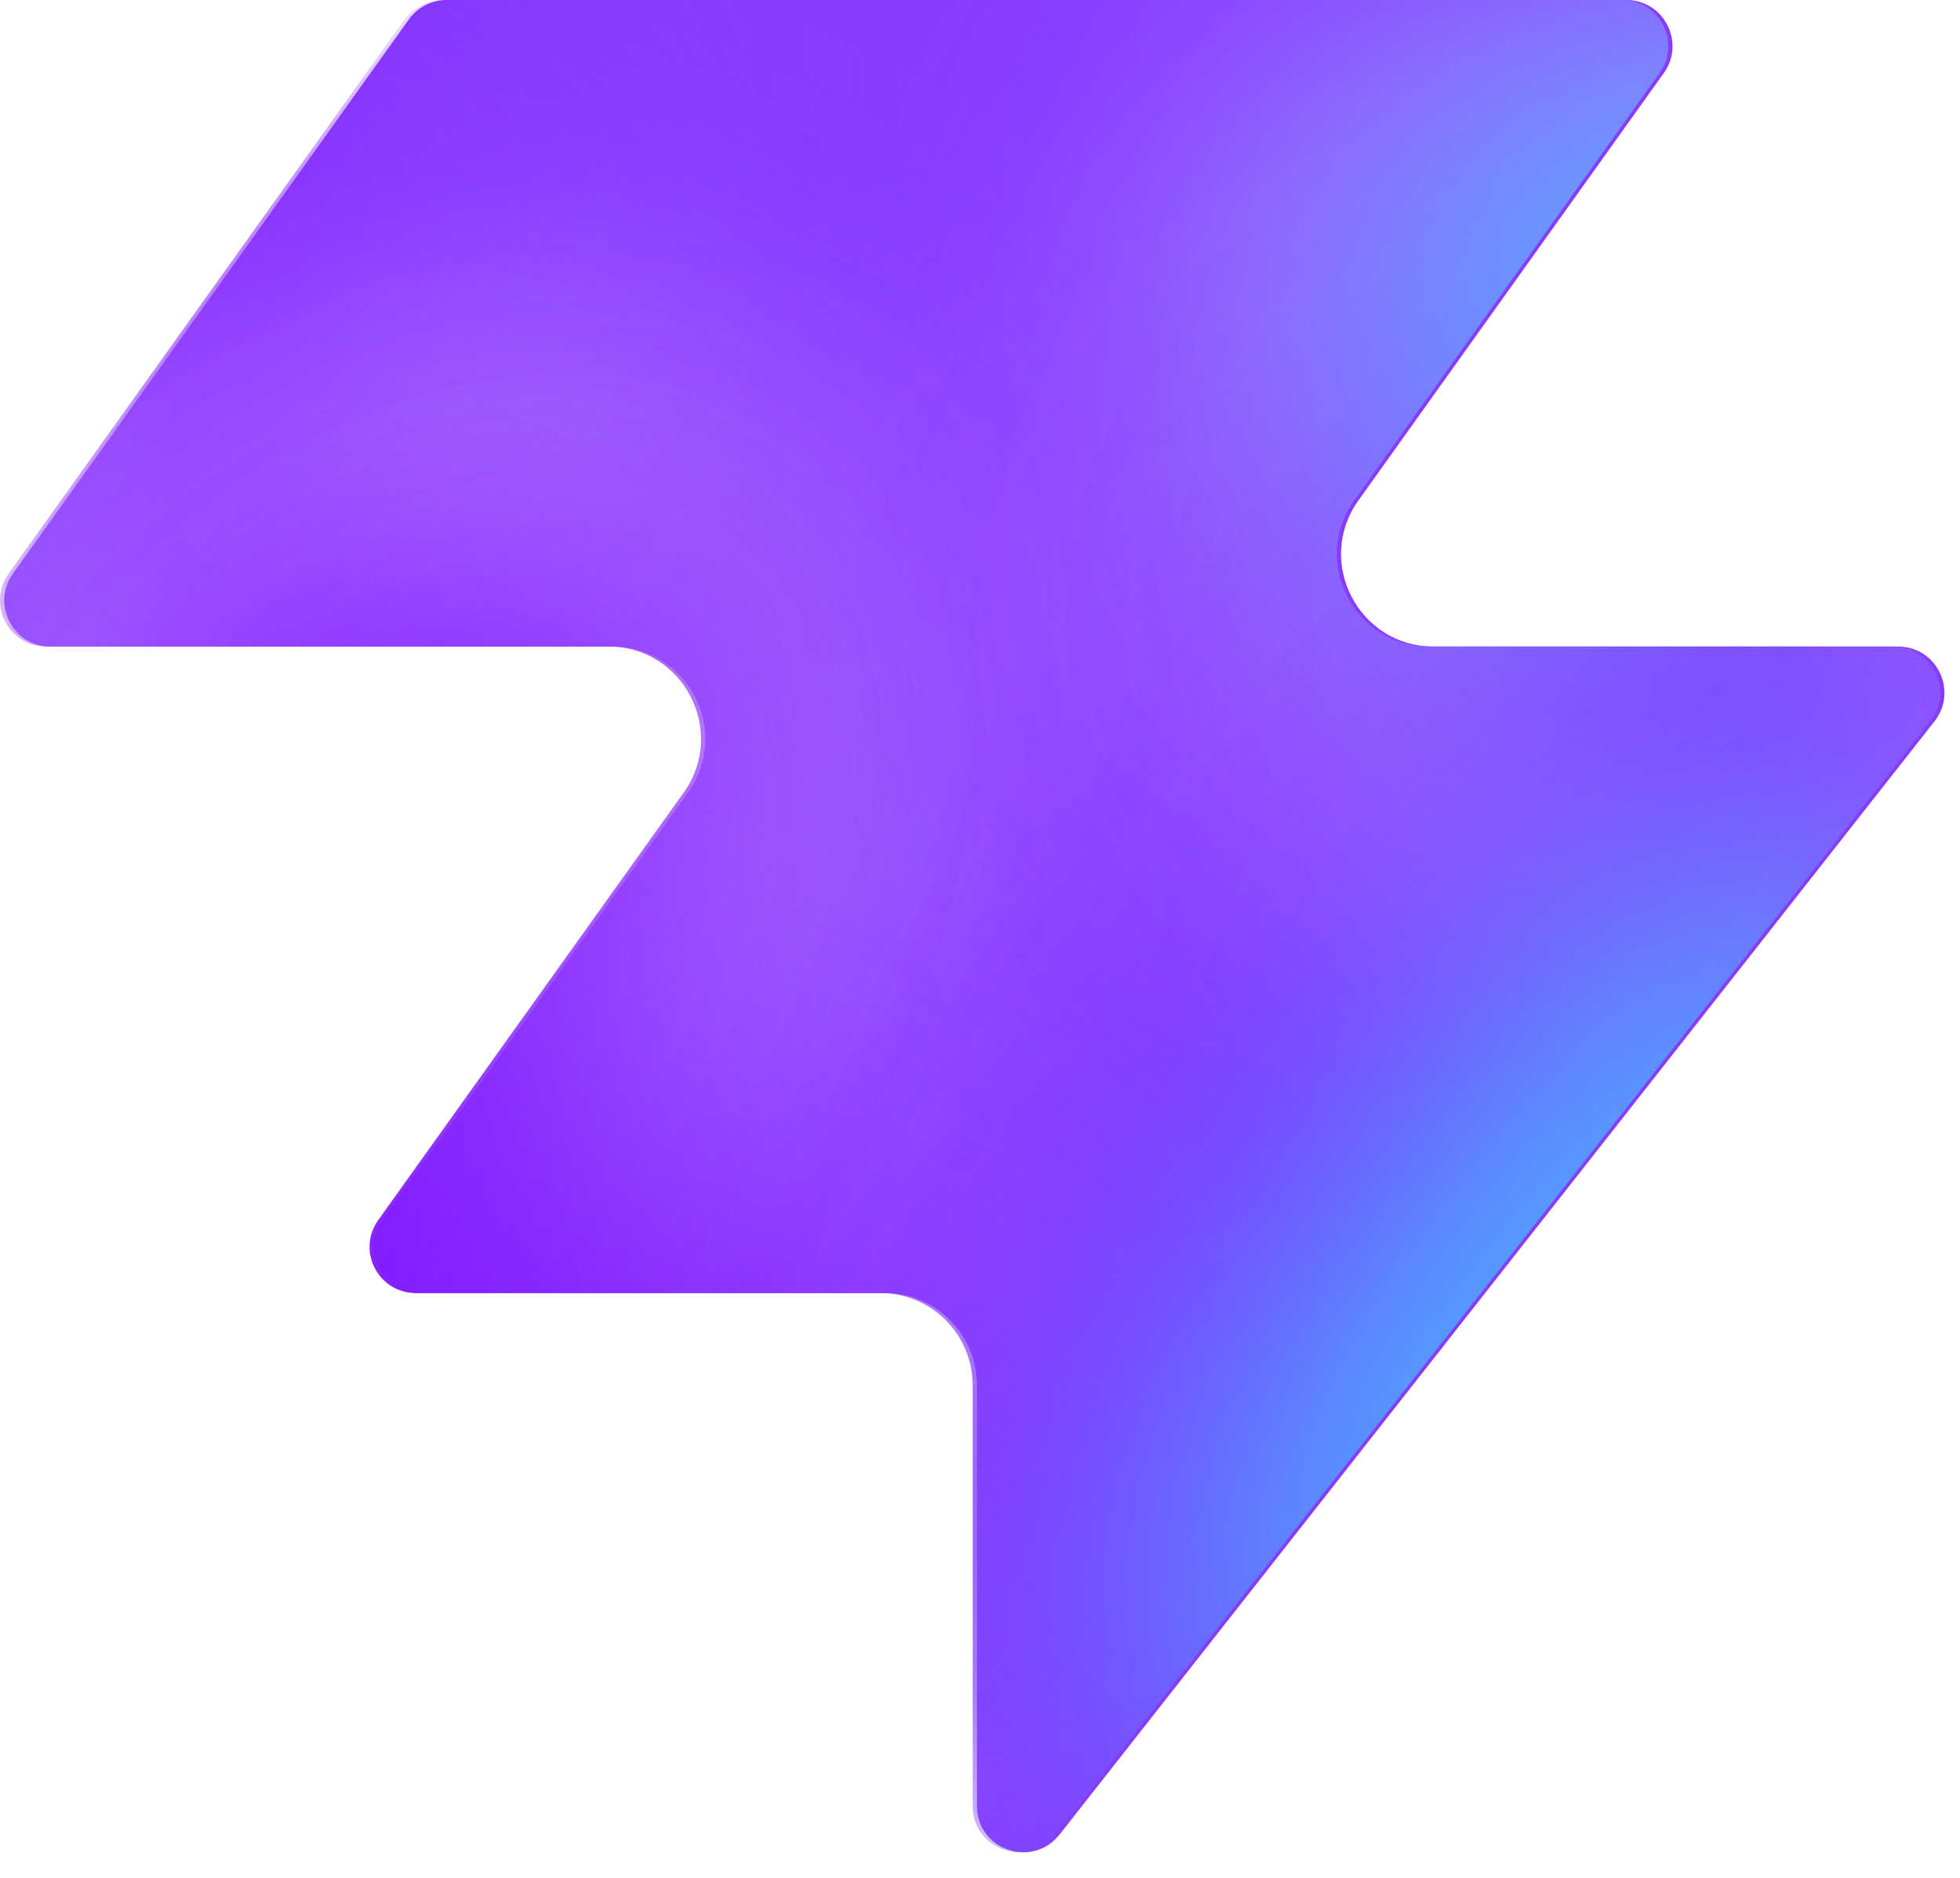
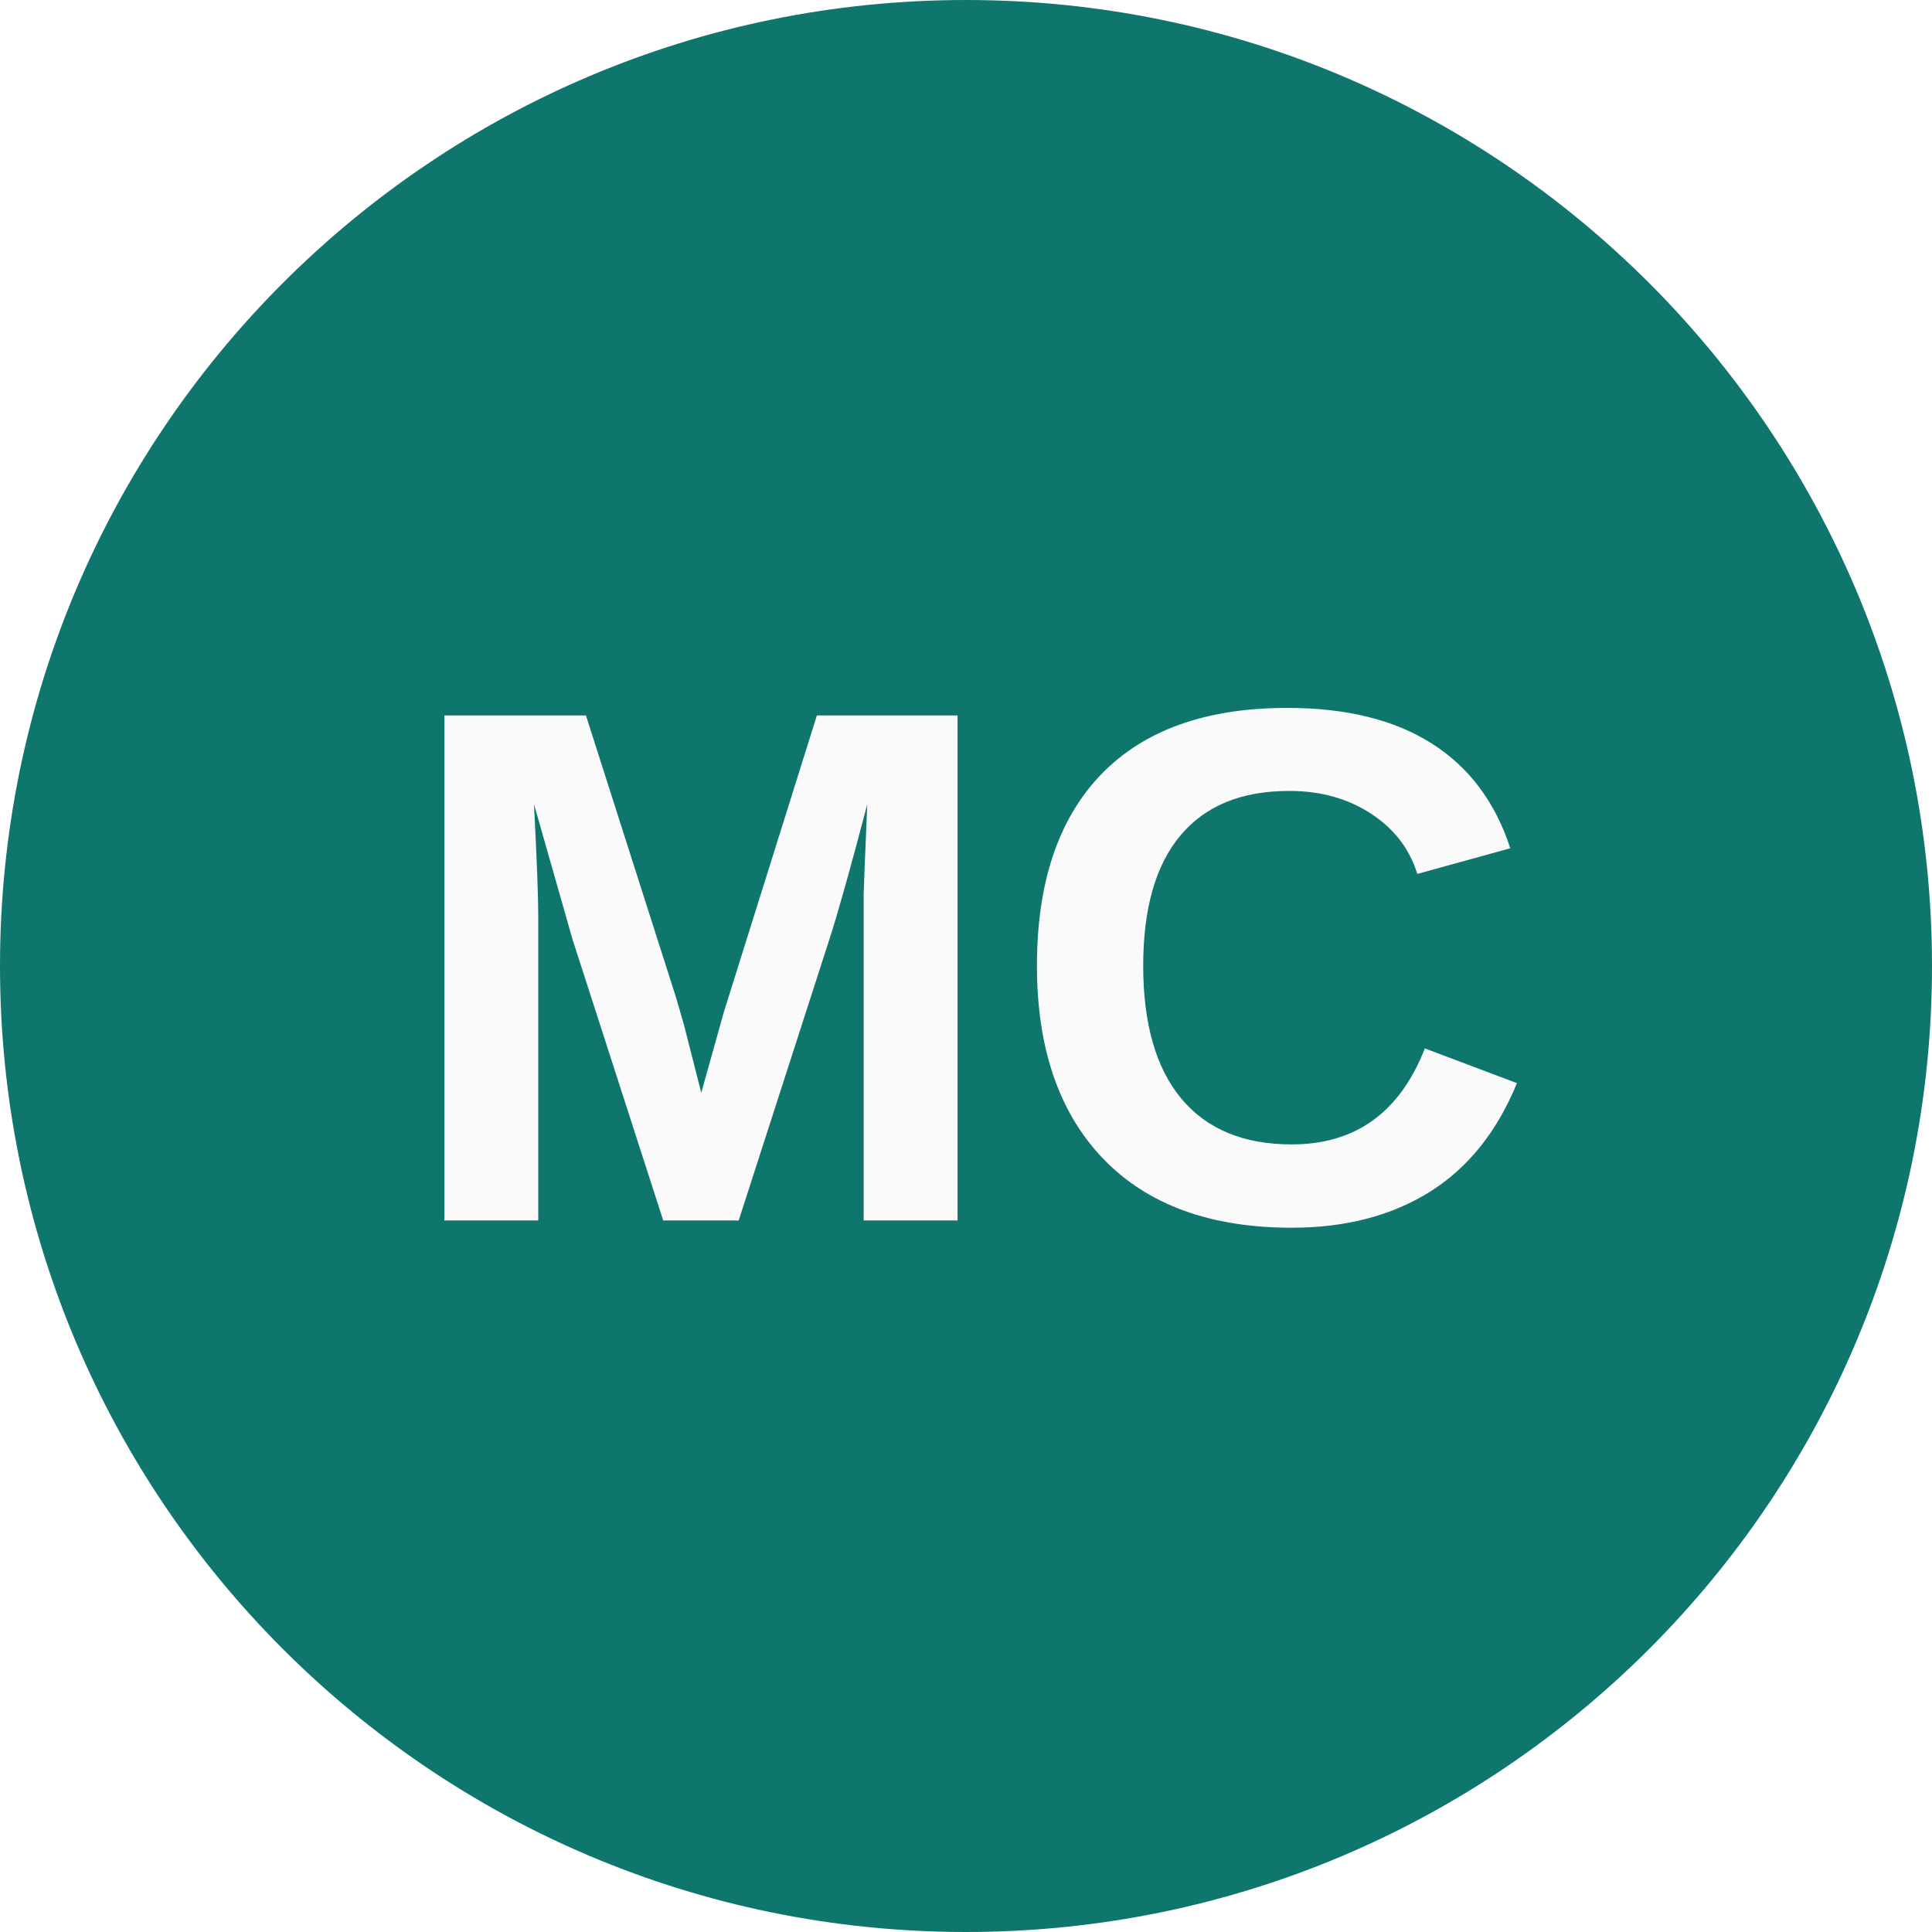
- <svg xmlns="http://www.w3.org/2000/svg" width="48" height="46" fill="none" viewBox="0 0 48 46">
-   <path fill="#863bff" d="M25.946 44.938c-.664.845-2.021.375-2.021-.698V33.937a2.26 2.26 0 0 0-2.262-2.262H10.287c-.92 0-1.456-1.04-.92-1.788l7.48-10.471c1.07-1.497 0-3.578-1.842-3.578H1.237c-.92 0-1.456-1.04-.92-1.788L10.013.474c.214-.297.556-.474.92-.474h28.894c.92 0 1.456 1.04.92 1.788l-7.48 10.471c-1.07 1.498 0 3.579 1.842 3.579h11.377c.943 0 1.473 1.088.89 1.83L25.947 44.94z" style="fill:#863bff;fill:color(display-p3 .525 .23 1);fill-opacity:1" />
-   <mask id="a" width="48" height="46" x="0" y="0" maskUnits="userSpaceOnUse" style="mask-type:alpha">
-     <path fill="#000" d="M25.842 44.938c-.664.844-2.021.375-2.021-.698V33.937a2.26 2.26 0 0 0-2.262-2.262H10.183c-.92 0-1.456-1.04-.92-1.788l7.48-10.471c1.07-1.498 0-3.579-1.842-3.579H1.133c-.92 0-1.456-1.04-.92-1.787L9.91.473c.214-.297.556-.474.92-.474h28.894c.92 0 1.456 1.04.92 1.788l-7.48 10.471c-1.07 1.498 0 3.578 1.842 3.578h11.377c.943 0 1.473 1.088.89 1.832L25.843 44.94z" style="fill:#000;fill-opacity:1" />
-   </mask>
-   <g mask="url(#a)">
-     <g filter="url(#b)">
-       <ellipse cx="5.508" cy="14.704" fill="#ede6ff" rx="5.508" ry="14.704" style="fill:#ede6ff;fill:color(display-p3 .927 .903 1);fill-opacity:1" transform="matrix(.00324 1 1 -.00324 -4.47 31.516)" />
-     </g>
-     <g filter="url(#c)">
-       <ellipse cx="10.399" cy="29.851" fill="#ede6ff" rx="10.399" ry="29.851" style="fill:#ede6ff;fill:color(display-p3 .927 .903 1);fill-opacity:1" transform="matrix(.00324 1 1 -.00324 -39.328 7.883)" />
-     </g>
-     <g filter="url(#d)">
-       <ellipse cx="5.508" cy="30.487" fill="#7e14ff" rx="5.508" ry="30.487" style="fill:#7e14ff;fill:color(display-p3 .492 .077 1);fill-opacity:1" transform="rotate(89.814 -25.913 -14.639)scale(1 -1)" />
-     </g>
-     <g filter="url(#e)">
-       <ellipse cx="5.508" cy="30.599" fill="#7e14ff" rx="5.508" ry="30.599" style="fill:#7e14ff;fill:color(display-p3 .492 .077 1);fill-opacity:1" transform="rotate(89.814 -32.644 -3.334)scale(1 -1)" />
-     </g>
-     <g filter="url(#f)">
-       <ellipse cx="5.508" cy="30.599" fill="#7e14ff" rx="5.508" ry="30.599" style="fill:#7e14ff;fill:color(display-p3 .492 .077 1);fill-opacity:1" transform="matrix(.00324 1 1 -.00324 -34.34 30.47)" />
-     </g>
-     <g filter="url(#g)">
-       <ellipse cx="14.072" cy="22.078" fill="#ede6ff" rx="14.072" ry="22.078" style="fill:#ede6ff;fill:color(display-p3 .927 .903 1);fill-opacity:1" transform="rotate(93.35 24.506 48.493)scale(-1 1)" />
-     </g>
-     <g filter="url(#h)">
-       <ellipse cx="3.47" cy="21.501" fill="#7e14ff" rx="3.47" ry="21.501" style="fill:#7e14ff;fill:color(display-p3 .492 .077 1);fill-opacity:1" transform="rotate(89.009 28.708 47.59)scale(-1 1)" />
-     </g>
-     <g filter="url(#i)">
-       <ellipse cx="3.47" cy="21.501" fill="#7e14ff" rx="3.47" ry="21.501" style="fill:#7e14ff;fill:color(display-p3 .492 .077 1);fill-opacity:1" transform="rotate(89.009 28.708 47.59)scale(-1 1)" />
-     </g>
-     <g filter="url(#j)">
-       <ellipse cx=".387" cy="8.972" fill="#7e14ff" rx="4.407" ry="29.108" style="fill:#7e14ff;fill:color(display-p3 .492 .077 1);fill-opacity:1" transform="rotate(39.51 .387 8.972)" />
-     </g>
-     <g filter="url(#k)">
-       <ellipse cx="47.523" cy="-6.092" fill="#7e14ff" rx="4.407" ry="29.108" style="fill:#7e14ff;fill:color(display-p3 .492 .077 1);fill-opacity:1" transform="rotate(37.892 47.523 -6.092)" />
-     </g>
-     <g filter="url(#l)">
-       <ellipse cx="41.412" cy="6.333" fill="#47bfff" rx="5.971" ry="9.665" style="fill:#47bfff;fill:color(display-p3 .28 .748 1);fill-opacity:1" transform="rotate(37.892 41.412 6.333)" />
-     </g>
-     <g filter="url(#m)">
-       <ellipse cx="-1.879" cy="38.332" fill="#7e14ff" rx="4.407" ry="29.108" style="fill:#7e14ff;fill:color(display-p3 .492 .077 1);fill-opacity:1" transform="rotate(37.892 -1.88 38.332)" />
-     </g>
-     <g filter="url(#n)">
-       <ellipse cx="-1.879" cy="38.332" fill="#7e14ff" rx="4.407" ry="29.108" style="fill:#7e14ff;fill:color(display-p3 .492 .077 1);fill-opacity:1" transform="rotate(37.892 -1.88 38.332)" />
-     </g>
-     <g filter="url(#o)">
-       <ellipse cx="35.651" cy="29.907" fill="#7e14ff" rx="4.407" ry="29.108" style="fill:#7e14ff;fill:color(display-p3 .492 .077 1);fill-opacity:1" transform="rotate(37.892 35.651 29.907)" />
-     </g>
-     <g filter="url(#p)">
-       <ellipse cx="38.418" cy="32.4" fill="#47bfff" rx="5.971" ry="15.297" style="fill:#47bfff;fill:color(display-p3 .28 .748 1);fill-opacity:1" transform="rotate(37.892 38.418 32.4)" />
-     </g>
-   </g>
-   <defs>
-     <filter id="b" width="60.045" height="41.654" x="-19.77" y="16.149" color-interpolation-filters="sRGB" filterUnits="userSpaceOnUse">
-       <feFlood flood-opacity="0" result="BackgroundImageFix" />
-       <feBlend in="SourceGraphic" in2="BackgroundImageFix" result="shape" />
-       <feGaussianBlur result="effect1_foregroundBlur_2002_17158" stdDeviation="7.659" />
-     </filter>
-     <filter id="c" width="90.34" height="51.437" x="-54.613" y="-7.533" color-interpolation-filters="sRGB" filterUnits="userSpaceOnUse">
-       <feFlood flood-opacity="0" result="BackgroundImageFix" />
-       <feBlend in="SourceGraphic" in2="BackgroundImageFix" result="shape" />
-       <feGaussianBlur result="effect1_foregroundBlur_2002_17158" stdDeviation="7.659" />
-     </filter>
-     <filter id="d" width="79.355" height="29.4" x="-49.64" y="2.03" color-interpolation-filters="sRGB" filterUnits="userSpaceOnUse">
-       <feFlood flood-opacity="0" result="BackgroundImageFix" />
-       <feBlend in="SourceGraphic" in2="BackgroundImageFix" result="shape" />
-       <feGaussianBlur result="effect1_foregroundBlur_2002_17158" stdDeviation="4.596" />
-     </filter>
-     <filter id="e" width="79.579" height="29.4" x="-45.045" y="20.029" color-interpolation-filters="sRGB" filterUnits="userSpaceOnUse">
-       <feFlood flood-opacity="0" result="BackgroundImageFix" />
-       <feBlend in="SourceGraphic" in2="BackgroundImageFix" result="shape" />
-       <feGaussianBlur result="effect1_foregroundBlur_2002_17158" stdDeviation="4.596" />
-     </filter>
-     <filter id="f" width="79.579" height="29.4" x="-43.513" y="21.178" color-interpolation-filters="sRGB" filterUnits="userSpaceOnUse">
-       <feFlood flood-opacity="0" result="BackgroundImageFix" />
-       <feBlend in="SourceGraphic" in2="BackgroundImageFix" result="shape" />
-       <feGaussianBlur result="effect1_foregroundBlur_2002_17158" stdDeviation="4.596" />
-     </filter>
-     <filter id="g" width="74.749" height="58.852" x="15.756" y="-17.901" color-interpolation-filters="sRGB" filterUnits="userSpaceOnUse">
-       <feFlood flood-opacity="0" result="BackgroundImageFix" />
-       <feBlend in="SourceGraphic" in2="BackgroundImageFix" result="shape" />
-       <feGaussianBlur result="effect1_foregroundBlur_2002_17158" stdDeviation="7.659" />
-     </filter>
-     <filter id="h" width="61.377" height="25.362" x="23.548" y="2.284" color-interpolation-filters="sRGB" filterUnits="userSpaceOnUse">
-       <feFlood flood-opacity="0" result="BackgroundImageFix" />
-       <feBlend in="SourceGraphic" in2="BackgroundImageFix" result="shape" />
-       <feGaussianBlur result="effect1_foregroundBlur_2002_17158" stdDeviation="4.596" />
-     </filter>
-     <filter id="i" width="61.377" height="25.362" x="23.548" y="2.284" color-interpolation-filters="sRGB" filterUnits="userSpaceOnUse">
-       <feFlood flood-opacity="0" result="BackgroundImageFix" />
-       <feBlend in="SourceGraphic" in2="BackgroundImageFix" result="shape" />
-       <feGaussianBlur result="effect1_foregroundBlur_2002_17158" stdDeviation="4.596" />
-     </filter>
-     <filter id="j" width="56.045" height="63.649" x="-27.636" y="-22.853" color-interpolation-filters="sRGB" filterUnits="userSpaceOnUse">
-       <feFlood flood-opacity="0" result="BackgroundImageFix" />
-       <feBlend in="SourceGraphic" in2="BackgroundImageFix" result="shape" />
-       <feGaussianBlur result="effect1_foregroundBlur_2002_17158" stdDeviation="4.596" />
-     </filter>
-     <filter id="k" width="54.814" height="64.646" x="20.116" y="-38.415" color-interpolation-filters="sRGB" filterUnits="userSpaceOnUse">
-       <feFlood flood-opacity="0" result="BackgroundImageFix" />
-       <feBlend in="SourceGraphic" in2="BackgroundImageFix" result="shape" />
-       <feGaussianBlur result="effect1_foregroundBlur_2002_17158" stdDeviation="4.596" />
-     </filter>
-     <filter id="l" width="33.541" height="35.313" x="24.641" y="-11.323" color-interpolation-filters="sRGB" filterUnits="userSpaceOnUse">
-       <feFlood flood-opacity="0" result="BackgroundImageFix" />
-       <feBlend in="SourceGraphic" in2="BackgroundImageFix" result="shape" />
-       <feGaussianBlur result="effect1_foregroundBlur_2002_17158" stdDeviation="4.596" />
-     </filter>
-     <filter id="m" width="54.814" height="64.646" x="-29.286" y="6.009" color-interpolation-filters="sRGB" filterUnits="userSpaceOnUse">
-       <feFlood flood-opacity="0" result="BackgroundImageFix" />
-       <feBlend in="SourceGraphic" in2="BackgroundImageFix" result="shape" />
-       <feGaussianBlur result="effect1_foregroundBlur_2002_17158" stdDeviation="4.596" />
-     </filter>
-     <filter id="n" width="54.814" height="64.646" x="-29.286" y="6.009" color-interpolation-filters="sRGB" filterUnits="userSpaceOnUse">
-       <feFlood flood-opacity="0" result="BackgroundImageFix" />
-       <feBlend in="SourceGraphic" in2="BackgroundImageFix" result="shape" />
-       <feGaussianBlur result="effect1_foregroundBlur_2002_17158" stdDeviation="4.596" />
-     </filter>
-     <filter id="o" width="54.814" height="64.646" x="8.244" y="-2.416" color-interpolation-filters="sRGB" filterUnits="userSpaceOnUse">
-       <feFlood flood-opacity="0" result="BackgroundImageFix" />
-       <feBlend in="SourceGraphic" in2="BackgroundImageFix" result="shape" />
-       <feGaussianBlur result="effect1_foregroundBlur_2002_17158" stdDeviation="4.596" />
-     </filter>
-     <filter id="p" width="39.409" height="43.623" x="18.713" y="10.588" color-interpolation-filters="sRGB" filterUnits="userSpaceOnUse">
-       <feFlood flood-opacity="0" result="BackgroundImageFix" />
-       <feBlend in="SourceGraphic" in2="BackgroundImageFix" result="shape" />
-       <feGaussianBlur result="effect1_foregroundBlur_2002_17158" stdDeviation="4.596" />
-     </filter>
-   </defs>
+ <svg xmlns="http://www.w3.org/2000/svg" viewBox="0 0 100 100">
+   <circle cx="50" cy="50" r="50" fill="#0F766E" />
+   <text x="50" y="50" font-family="Space Grotesk, Arial, sans-serif" font-size="38" font-weight="700" fill="#FAFAFA" text-anchor="middle" dominant-baseline="central">MC</text>
</svg>
